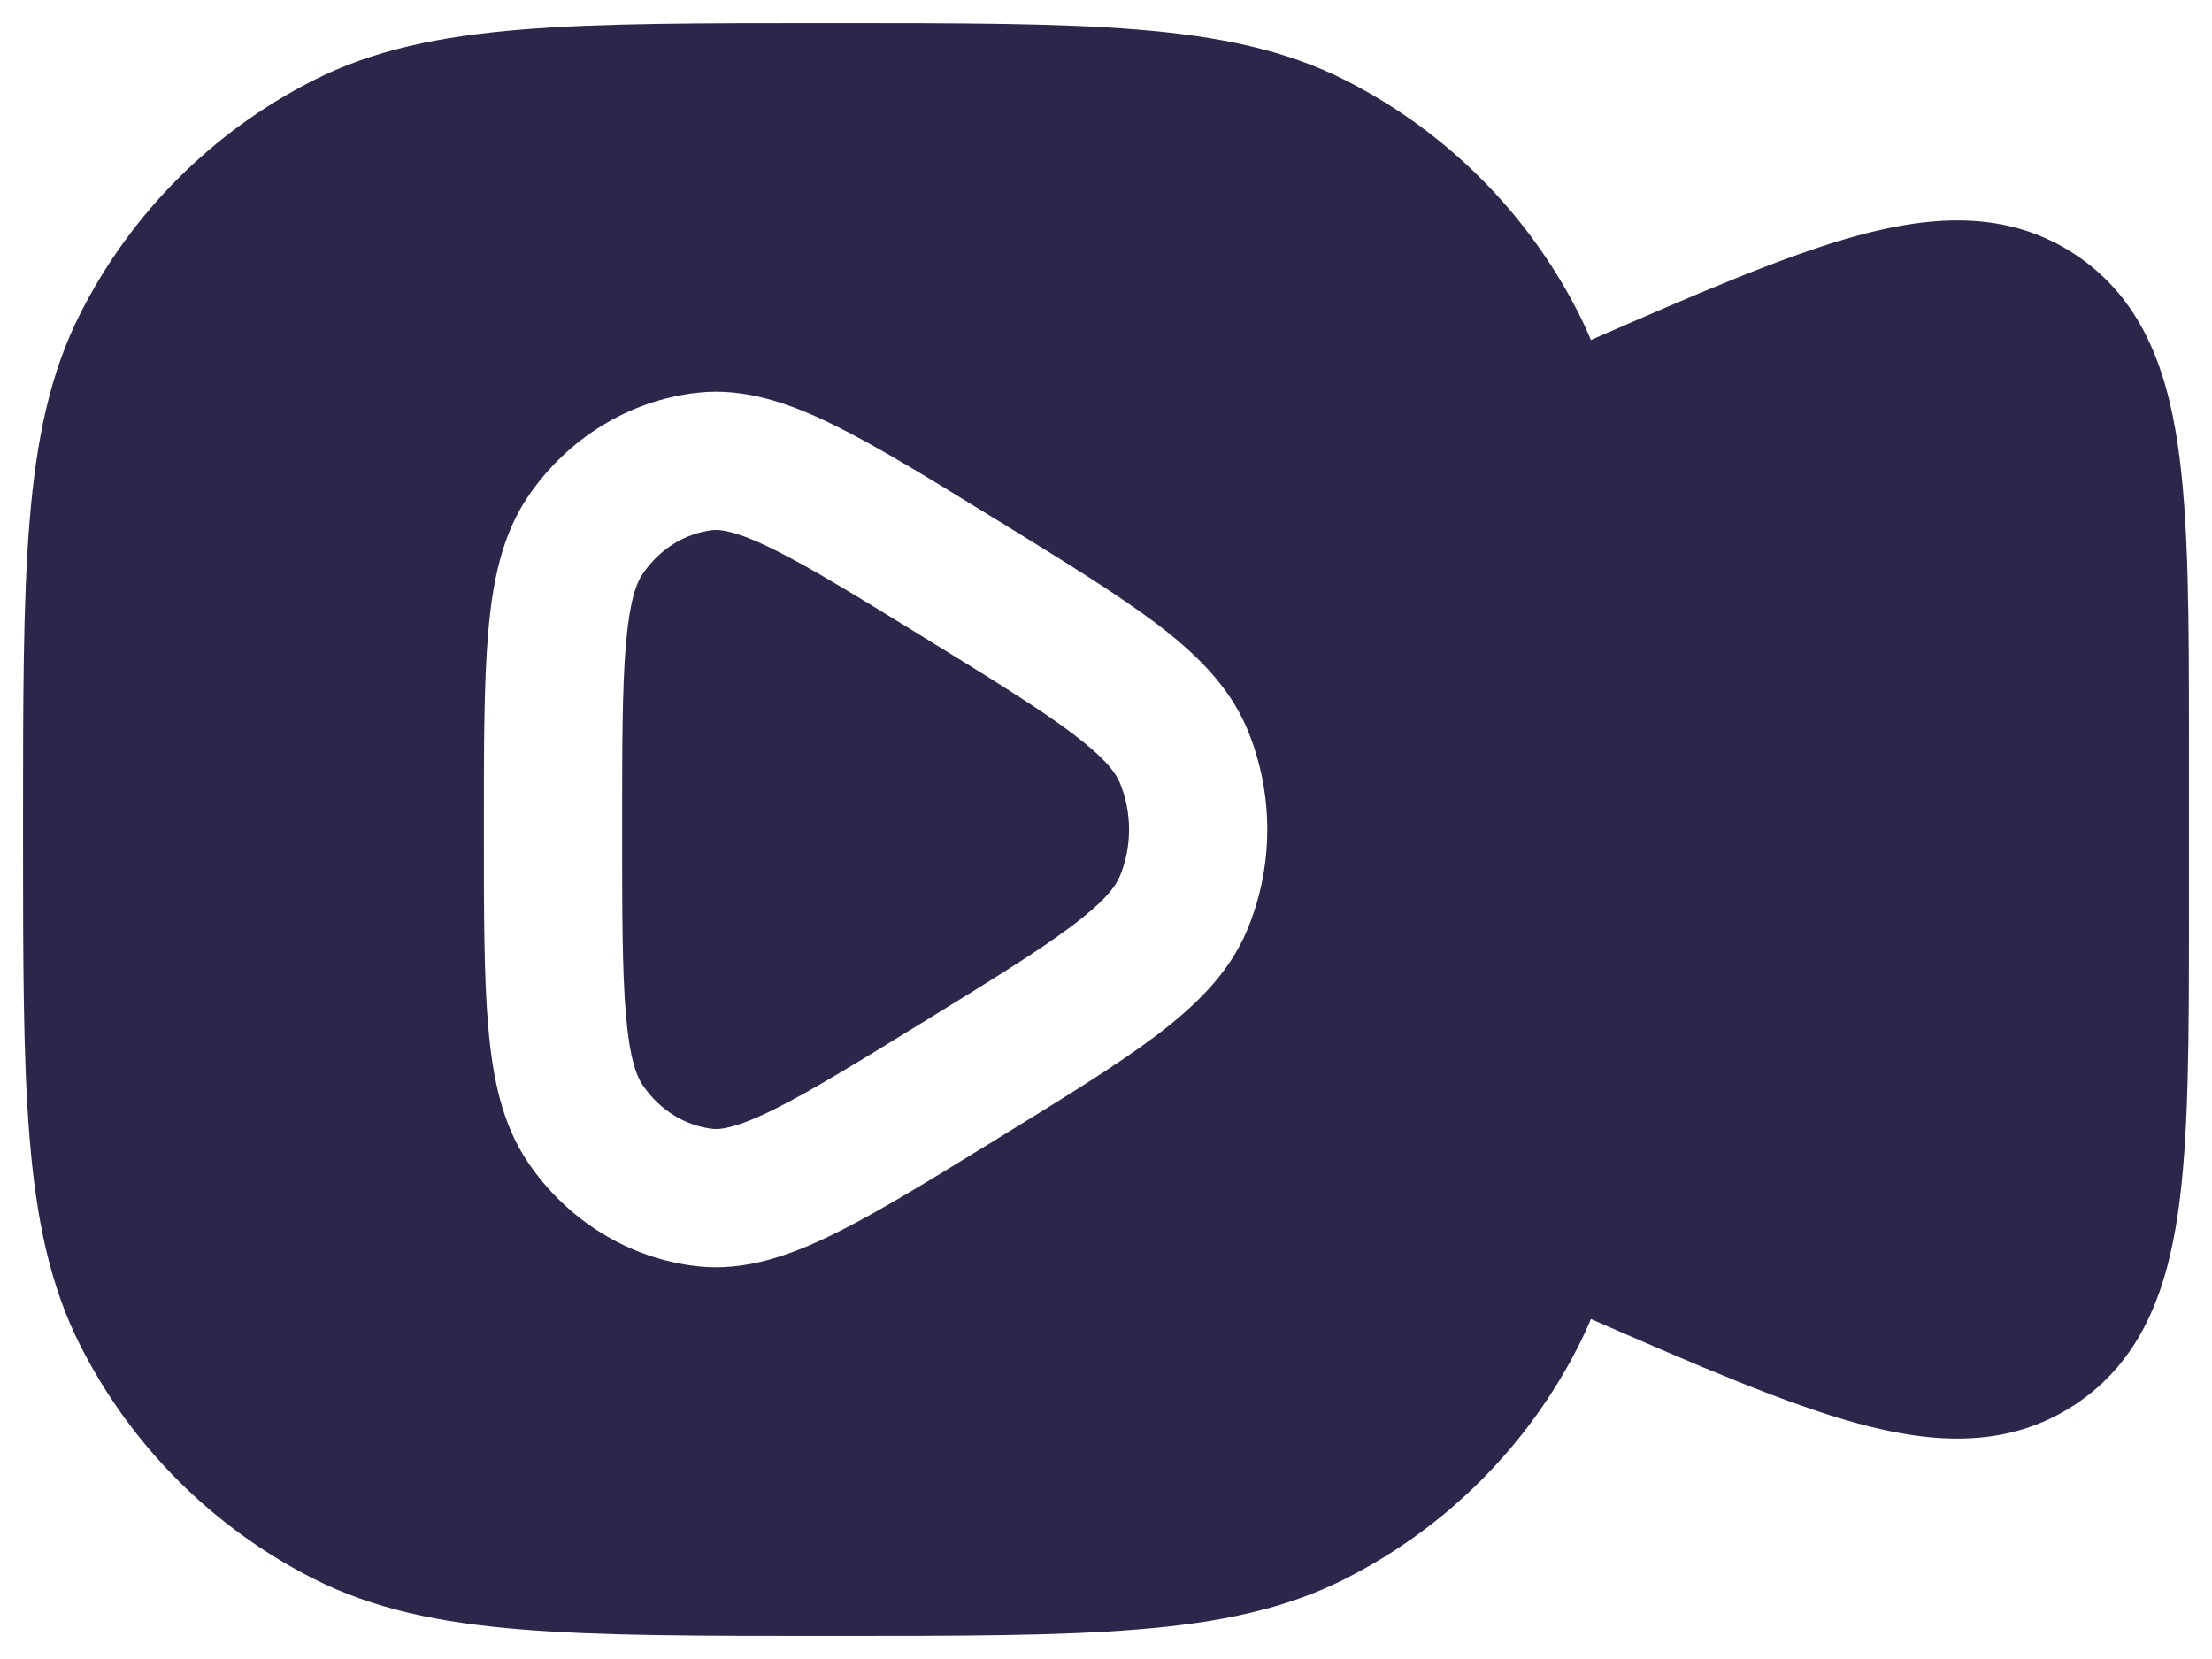
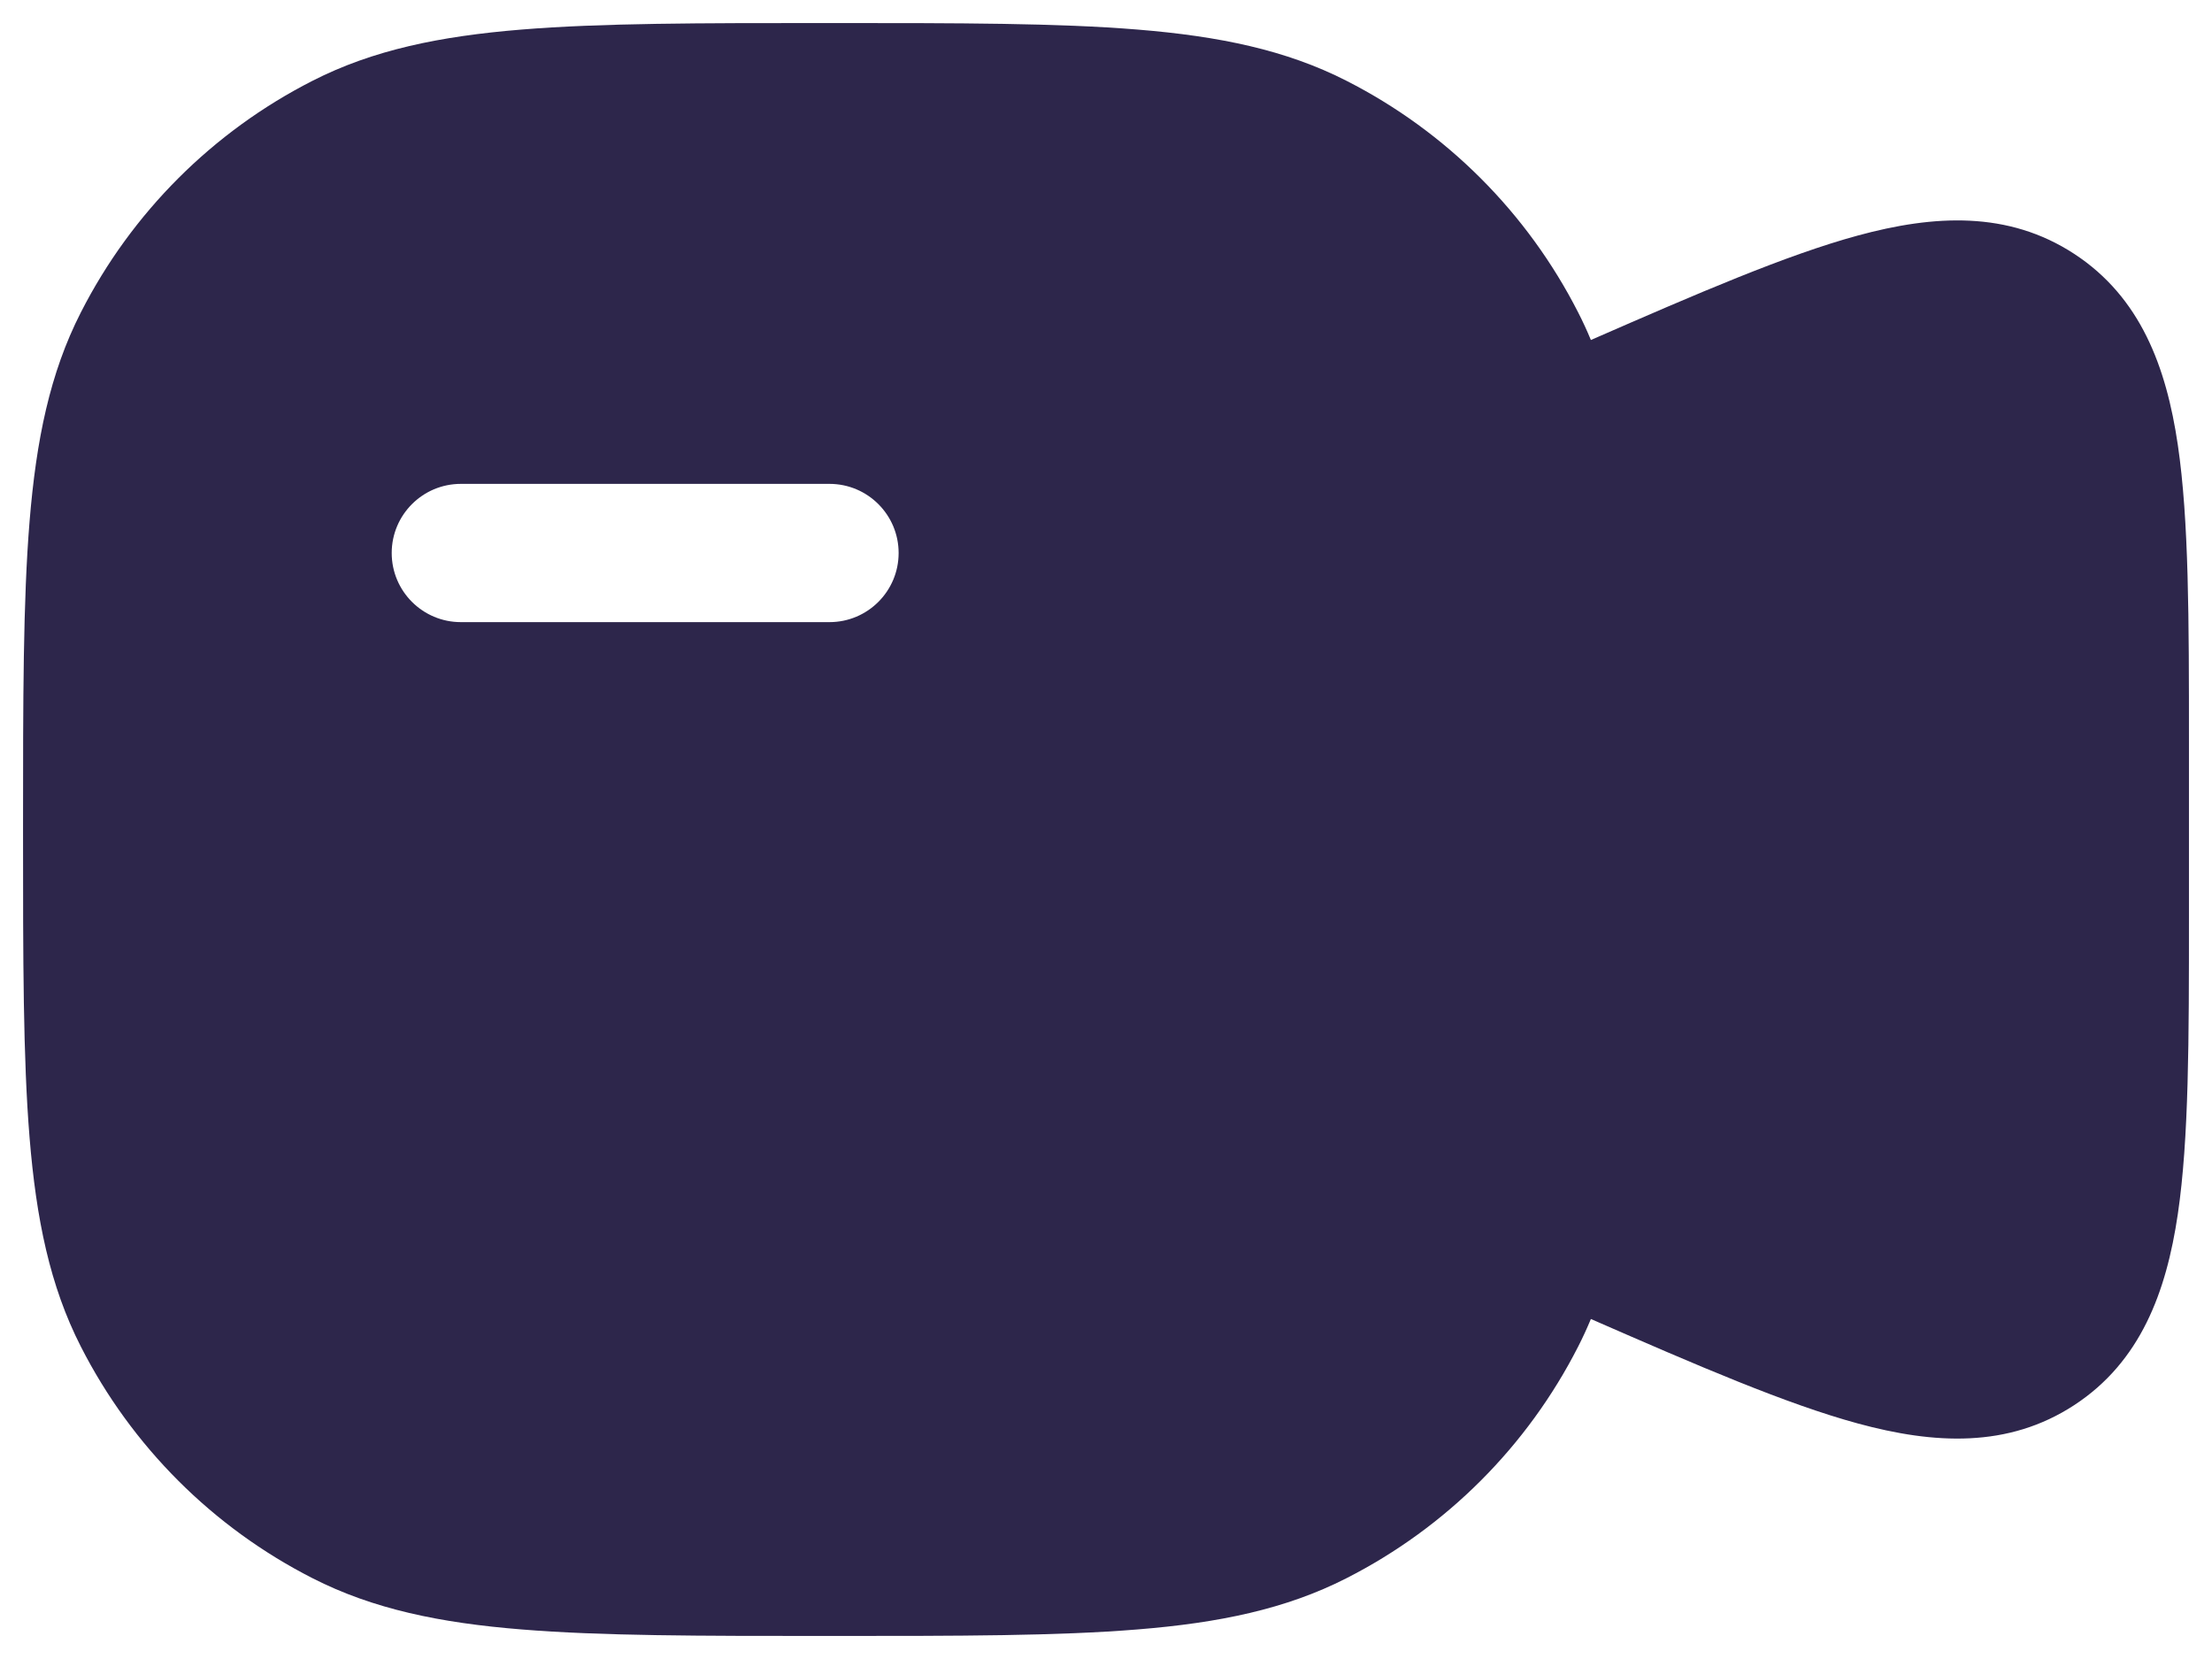
<svg xmlns="http://www.w3.org/2000/svg" width="24" height="18" viewBox="0 0 24 18" fill="none">
-   <path d="M7.733 5.752C7.812 5.743 7.981 5.758 8.384 5.956C8.781 6.151 9.289 6.463 10.028 6.918C10.766 7.372 11.274 7.686 11.633 7.956C11.991 8.226 12.104 8.384 12.149 8.49C12.284 8.814 12.284 9.186 12.149 9.51C12.104 9.616 11.991 9.774 11.633 10.044C11.274 10.314 10.766 10.628 10.028 11.082C9.289 11.537 8.781 11.848 8.384 12.044C7.981 12.242 7.812 12.257 7.733 12.248C7.442 12.216 7.161 12.051 6.972 11.772C6.907 11.678 6.832 11.486 6.791 11.009C6.751 10.538 6.75 9.907 6.75 9C6.75 8.093 6.751 7.462 6.791 6.991C6.832 6.514 6.907 6.322 6.972 6.228C7.161 5.949 7.442 5.785 7.733 5.752Z" fill="#2D264B" />
-   <path fill-rule="evenodd" clip-rule="evenodd" d="M9.034 0.25H8.966C7.595 0.25 6.519 0.25 5.655 0.321C4.775 0.393 4.048 0.541 3.39 0.877C2.308 1.428 1.428 2.308 0.877 3.39C0.541 4.048 0.393 4.775 0.321 5.655C0.25 6.519 0.25 7.595 0.25 8.966V9.034C0.25 10.405 0.25 11.481 0.321 12.345C0.393 13.225 0.541 13.952 0.877 14.61C1.428 15.692 2.308 16.572 3.39 17.123C4.048 17.459 4.775 17.608 5.655 17.679C6.519 17.75 7.595 17.75 8.966 17.75H9.034C10.405 17.75 11.481 17.75 12.345 17.679C13.225 17.608 13.952 17.459 14.61 17.123C15.692 16.572 16.572 15.692 17.123 14.61C17.173 14.512 17.219 14.412 17.261 14.311C18.428 14.821 19.383 15.234 20.159 15.445C20.984 15.669 21.787 15.715 22.506 15.245C23.224 14.775 23.504 14.02 23.629 13.174C23.75 12.356 23.75 11.276 23.75 9.95V8.05C23.75 6.724 23.75 5.644 23.629 4.826C23.504 3.98 23.224 3.225 22.506 2.755C21.787 2.285 20.984 2.331 20.159 2.555C19.383 2.766 18.428 3.179 17.261 3.689C17.219 3.587 17.173 3.488 17.123 3.39C16.572 2.308 15.692 1.428 14.61 0.877C13.952 0.541 13.225 0.393 12.345 0.321C11.481 0.25 10.405 0.25 9.034 0.25ZM10.781 5.62C10.084 5.191 9.515 4.841 9.045 4.61C8.574 4.378 8.083 4.203 7.566 4.261C6.819 4.345 6.156 4.761 5.732 5.383C5.444 5.805 5.344 6.317 5.297 6.862C5.25 7.405 5.25 8.102 5.25 8.964V9.036C5.25 9.898 5.25 10.595 5.297 11.138C5.344 11.683 5.444 12.195 5.732 12.617C6.156 13.239 6.819 13.655 7.566 13.739C8.083 13.797 8.574 13.622 9.045 13.39C9.515 13.159 10.084 12.809 10.781 12.38L10.847 12.339C11.544 11.91 12.113 11.56 12.535 11.243C12.963 10.92 13.334 10.565 13.533 10.088C13.822 9.394 13.822 8.606 13.533 7.912C13.334 7.436 12.963 7.08 12.535 6.757C12.113 6.44 11.544 6.09 10.847 5.66L10.781 5.62Z" fill="#2D264B" />
+   <path fill-rule="evenodd" clip-rule="evenodd" d="M9.034 0.25H8.966C7.595 0.25 6.519 0.25 5.655 0.321C4.775 0.393 4.048 0.541 3.39 0.877C2.308 1.428 1.428 2.308 0.877 3.39C0.541 4.048 0.393 4.775 0.321 5.655C0.25 6.519 0.25 7.595 0.25 8.966V9.034C0.25 10.405 0.25 11.481 0.321 12.345C0.393 13.225 0.541 13.952 0.877 14.61C1.428 15.692 2.308 16.572 3.39 17.123C4.048 17.459 4.775 17.608 5.655 17.679C6.519 17.75 7.595 17.75 8.966 17.75H9.034C10.405 17.75 11.481 17.75 12.345 17.679C13.225 17.608 13.952 17.459 14.61 17.123C15.692 16.572 16.572 15.692 17.123 14.61C17.173 14.512 17.219 14.412 17.261 14.311C18.428 14.821 19.383 15.234 20.159 15.445C20.984 15.669 21.787 15.715 22.506 15.245C23.224 14.775 23.504 14.02 23.629 13.174C23.75 12.356 23.75 11.276 23.75 9.95V8.05C23.75 6.724 23.75 5.644 23.629 4.826C23.504 3.98 23.224 3.225 22.506 2.755C21.787 2.285 20.984 2.331 20.159 2.555C19.383 2.766 18.428 3.179 17.261 3.689C17.219 3.587 17.173 3.488 17.123 3.39C16.572 2.308 15.692 1.428 14.61 0.877C13.952 0.541 13.225 0.393 12.345 0.321C11.481 0.25 10.405 0.25 9.034 0.25ZM5 5.25C4.586 5.25 4.25 5.586 4.25 6C4.25 6.414 4.586 6.75 5 6.75H9C9.414 6.75 9.75 6.414 9.75 6C9.75 5.586 9.414 5.25 9 5.25H5Z" fill="#2D264B" />
</svg>
